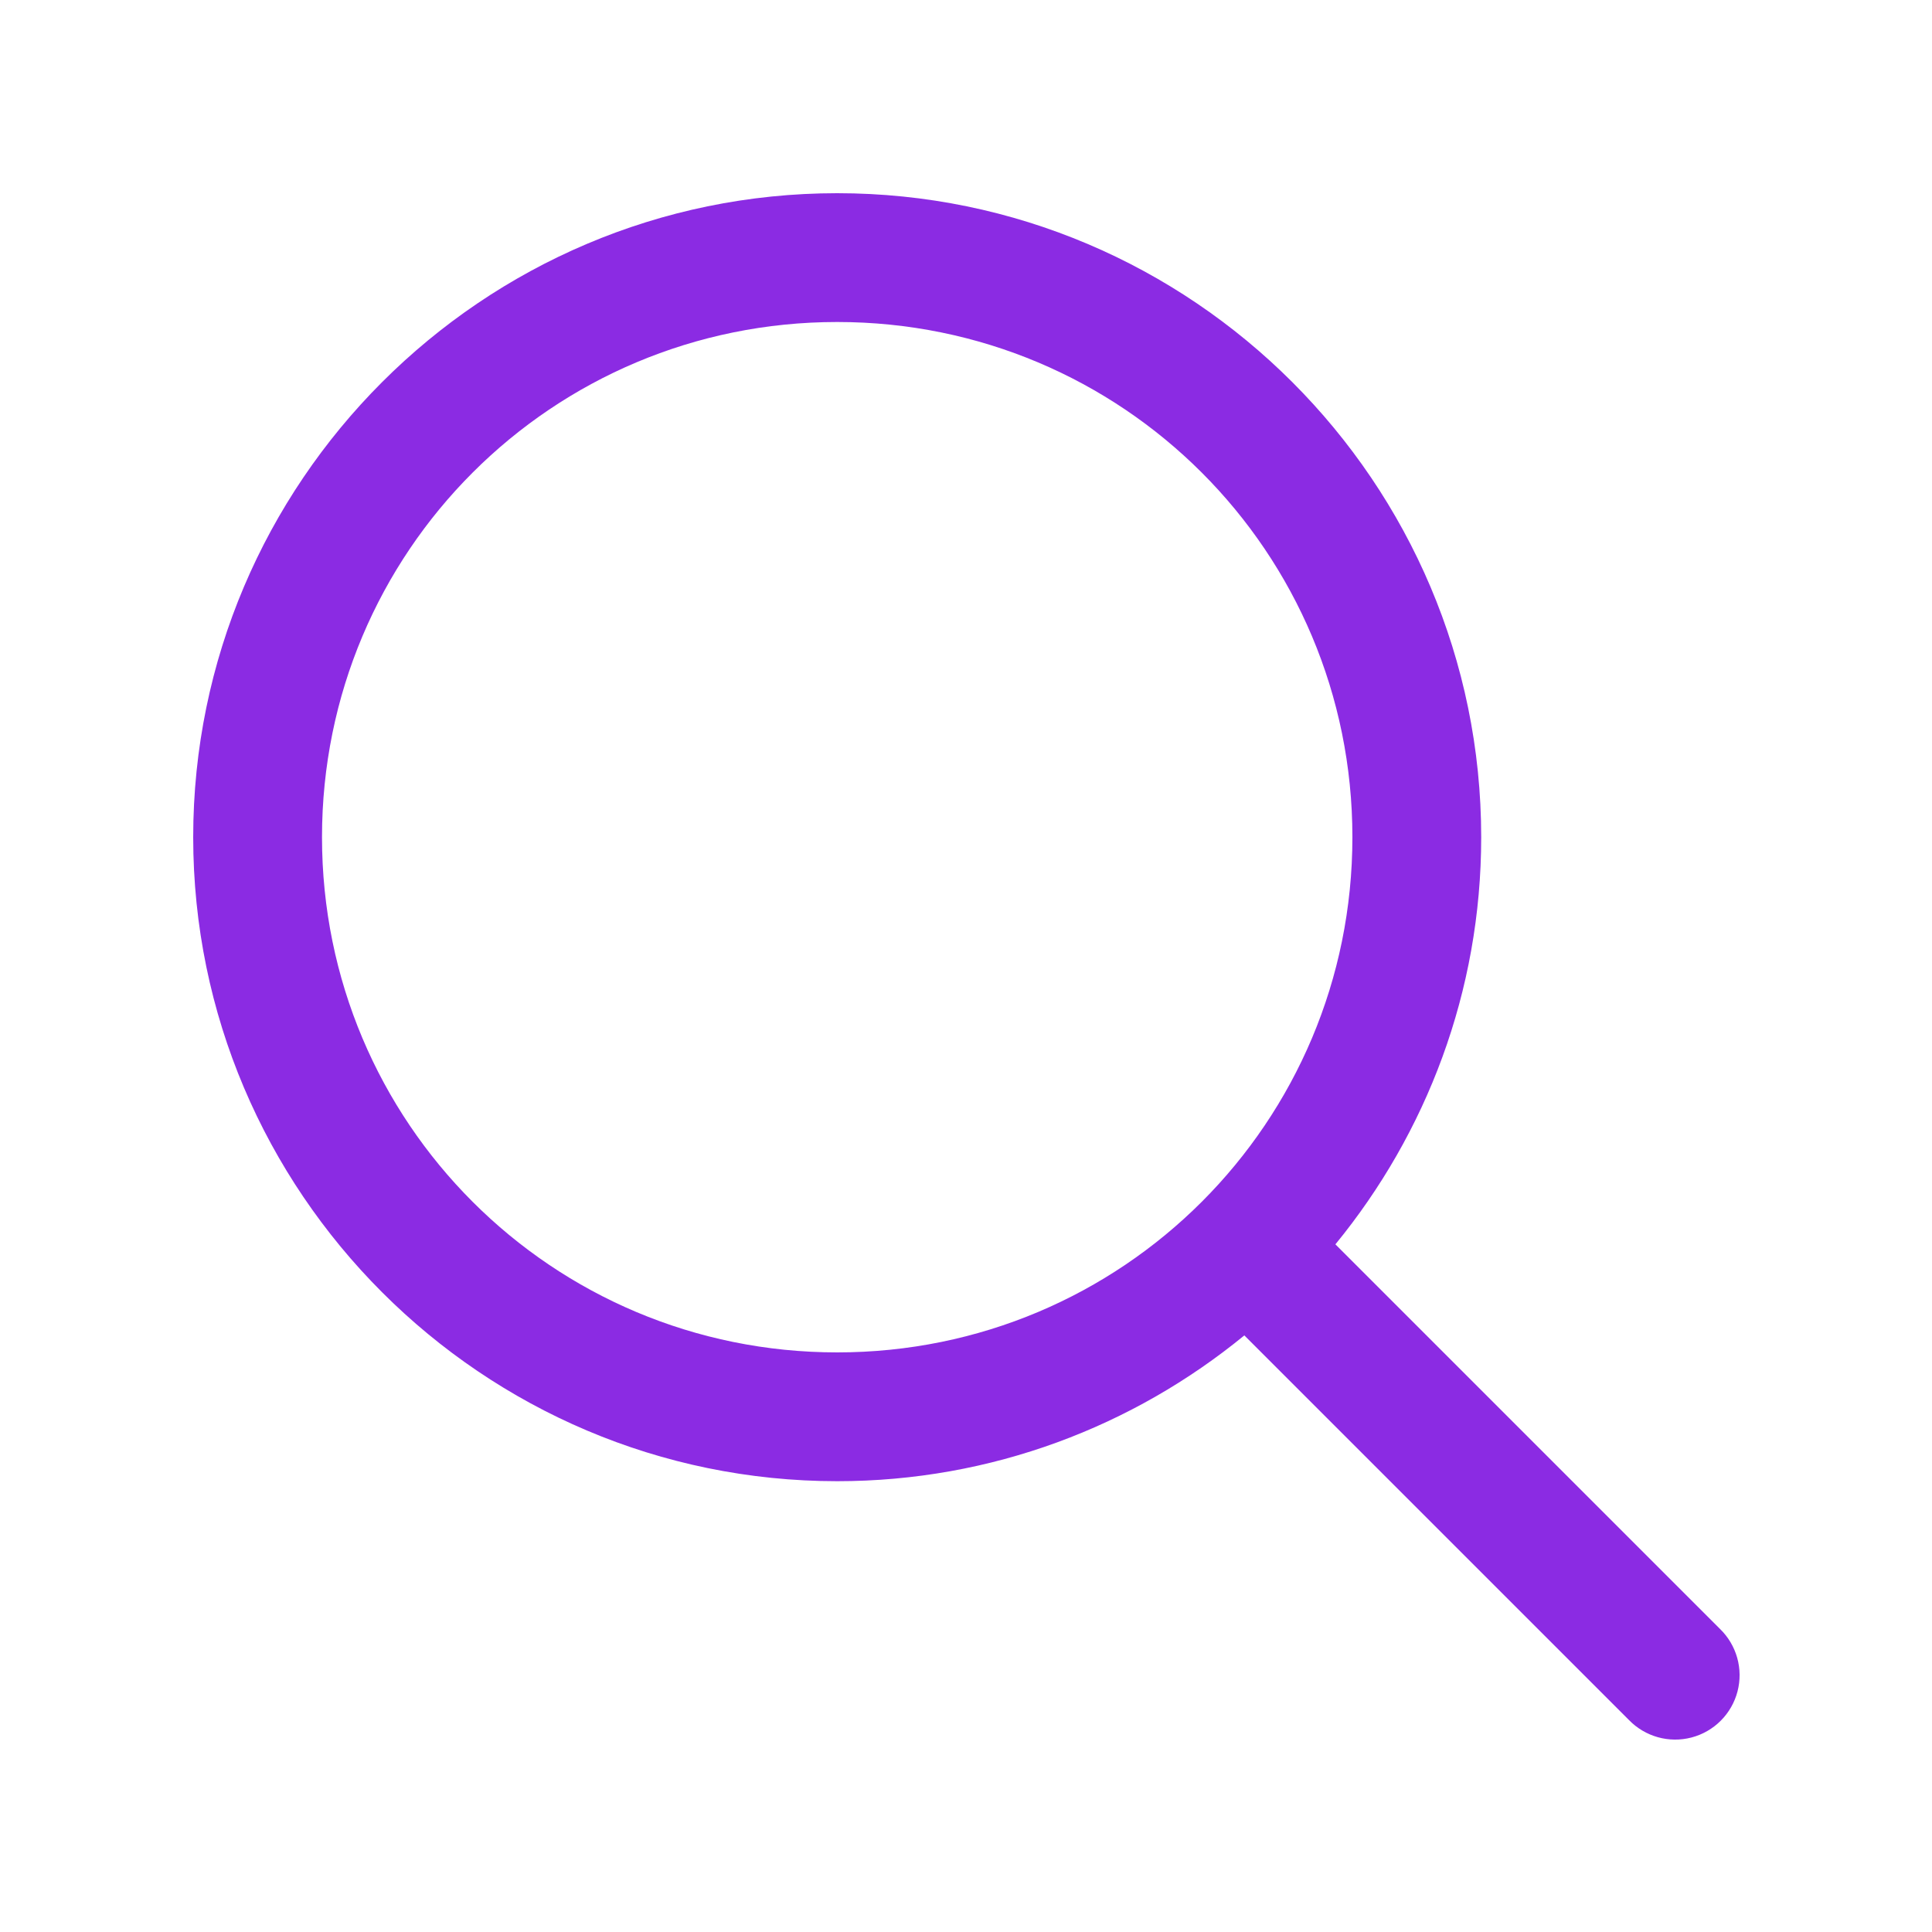
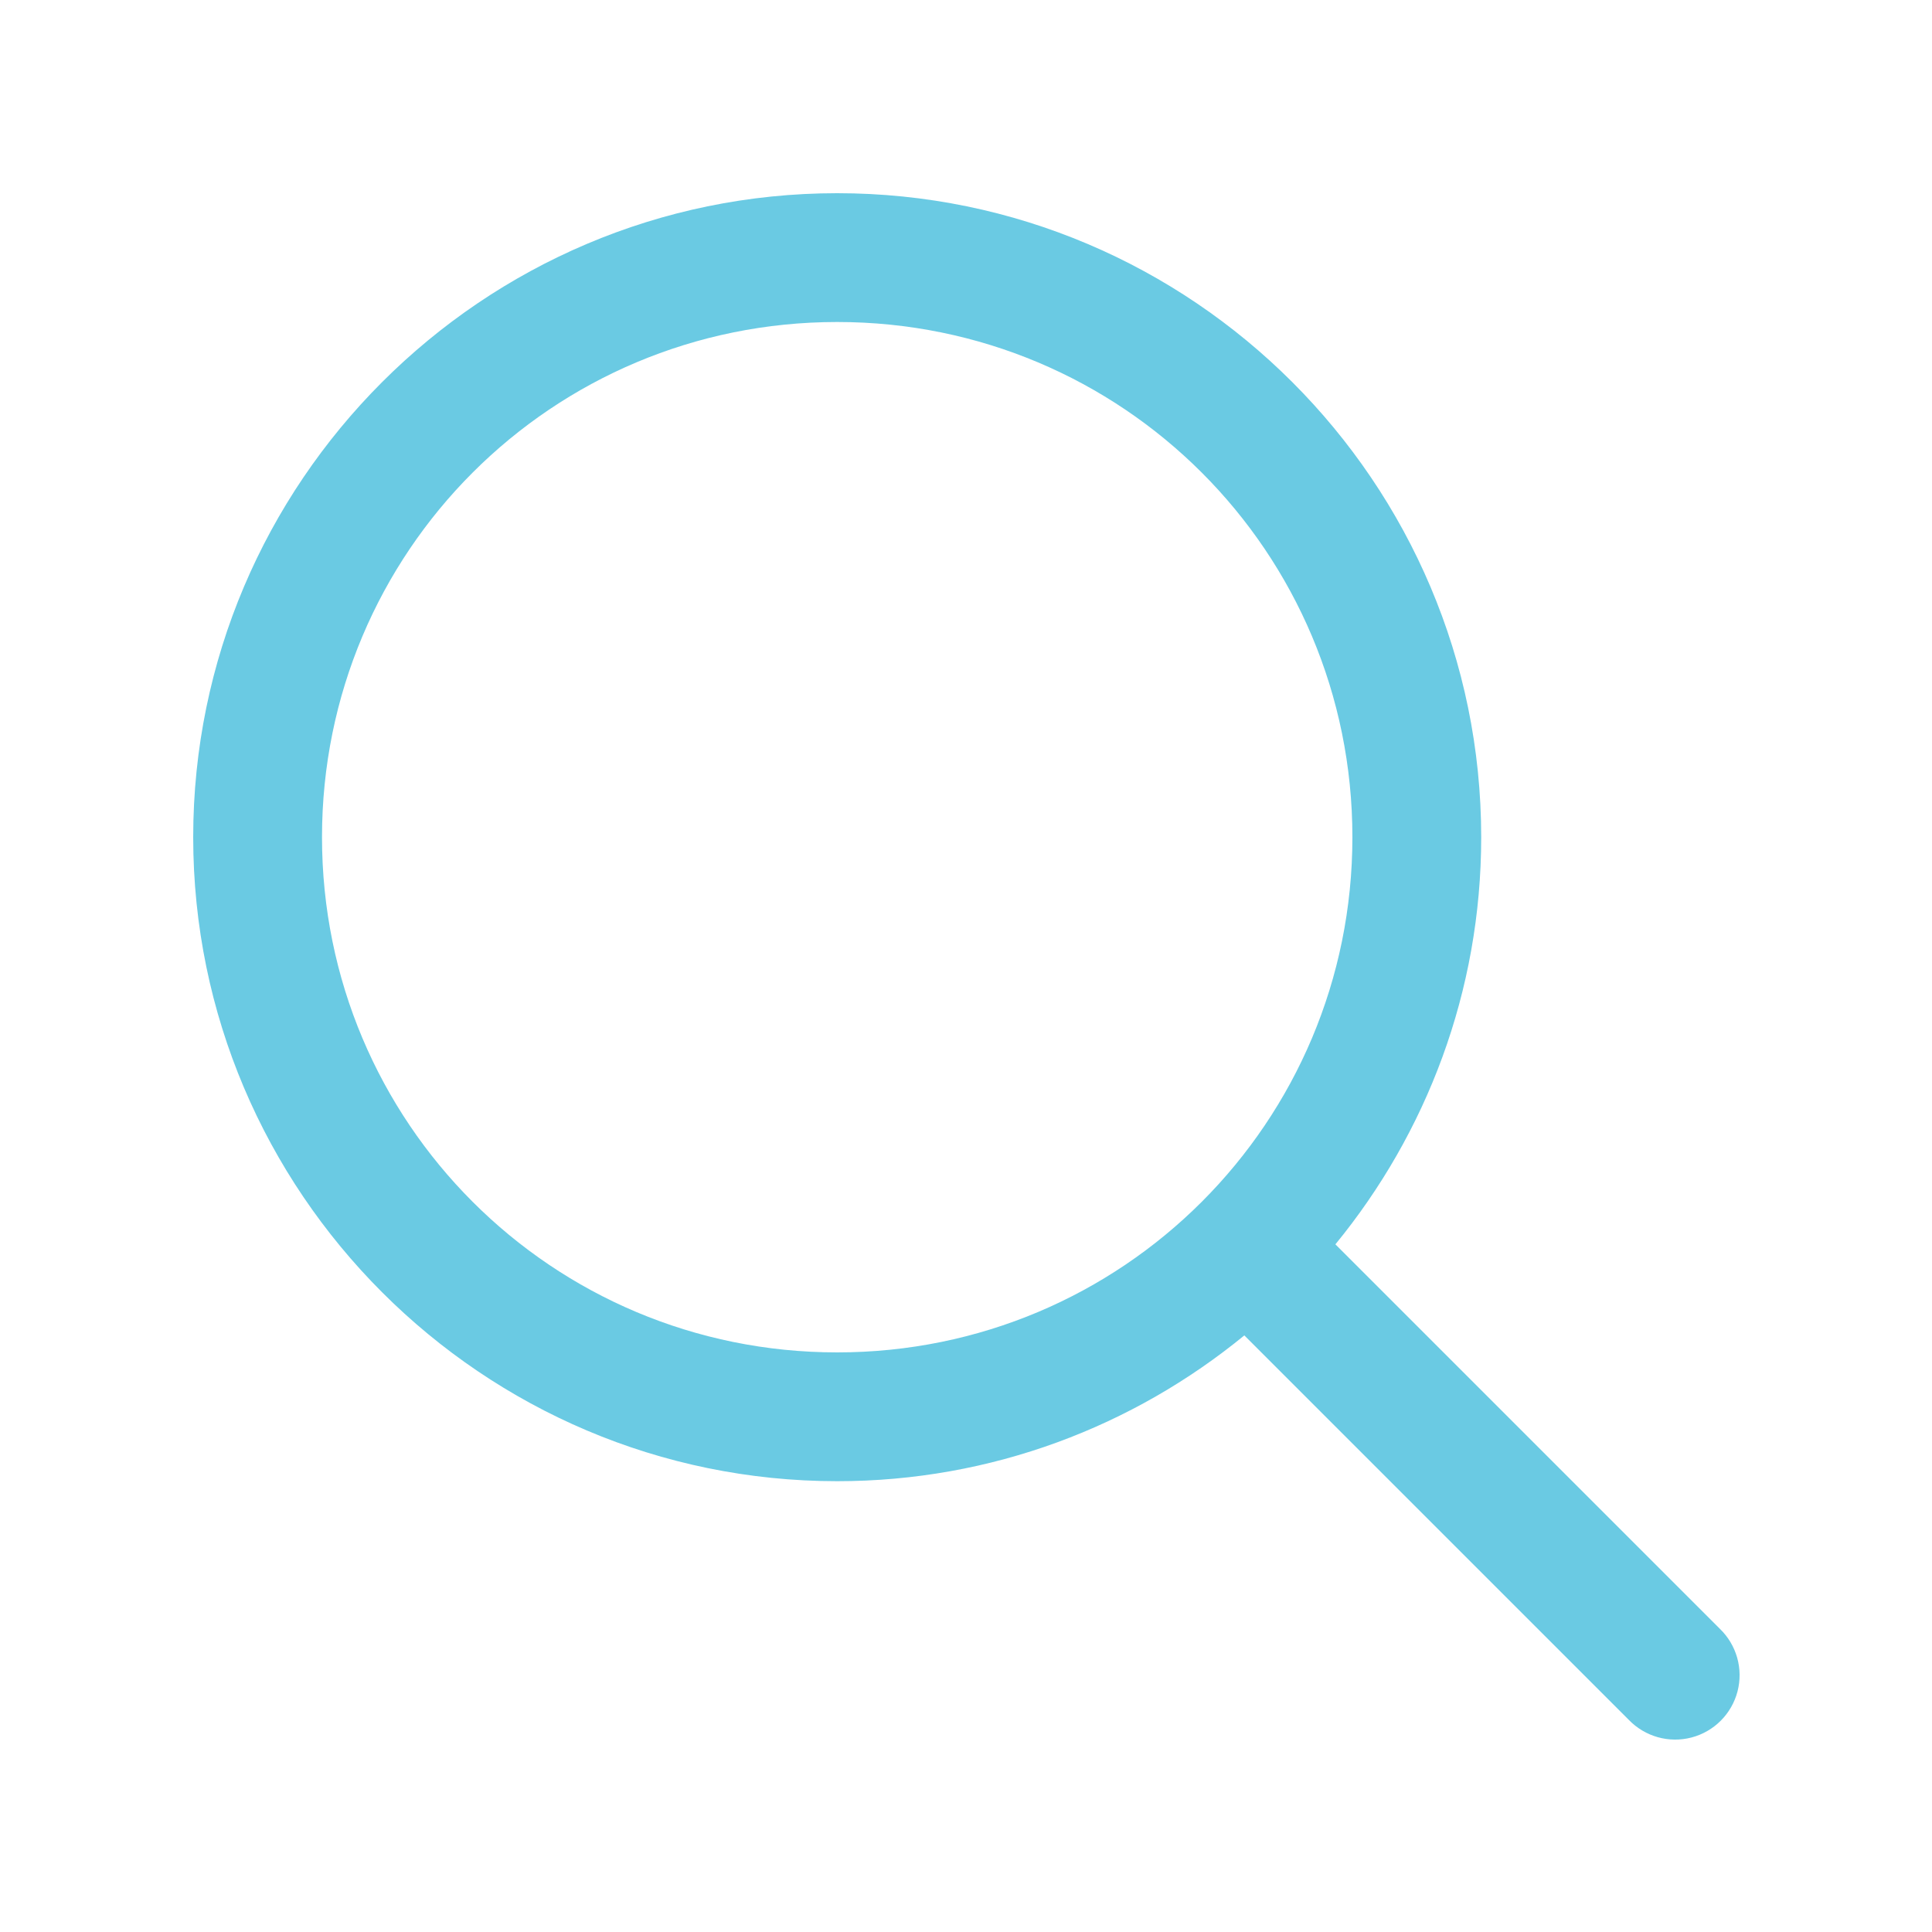
- <svg xmlns="http://www.w3.org/2000/svg" fill="#8b2be3" viewBox="0 0 30 30" width="30px" height="30px">
+ <svg xmlns="http://www.w3.org/2000/svg" fill="#6ACAE3" viewBox="0 0 30 30" width="30px" height="30px">
  <path d="M 13 3 C 7.489 3 3 7.489 3 13 C 3 18.511 7.489 23 13 23 C 15.397 23 17.597 22.149 19.322 20.736 L 25.293 26.707 A 1 1 0 1 0 26.707 25.293 L 20.736 19.322 C 22.149 17.597 23 15.397 23 13 C 23 7.489 18.511 3 13 3 z M 13 5 C 17.43 5 21 8.57 21 13 C 21 17.43 17.43 21 13 21 C 8.57 21 5 17.43 5 13 C 5 8.57 8.57 5 13 5 z" />
</svg>
